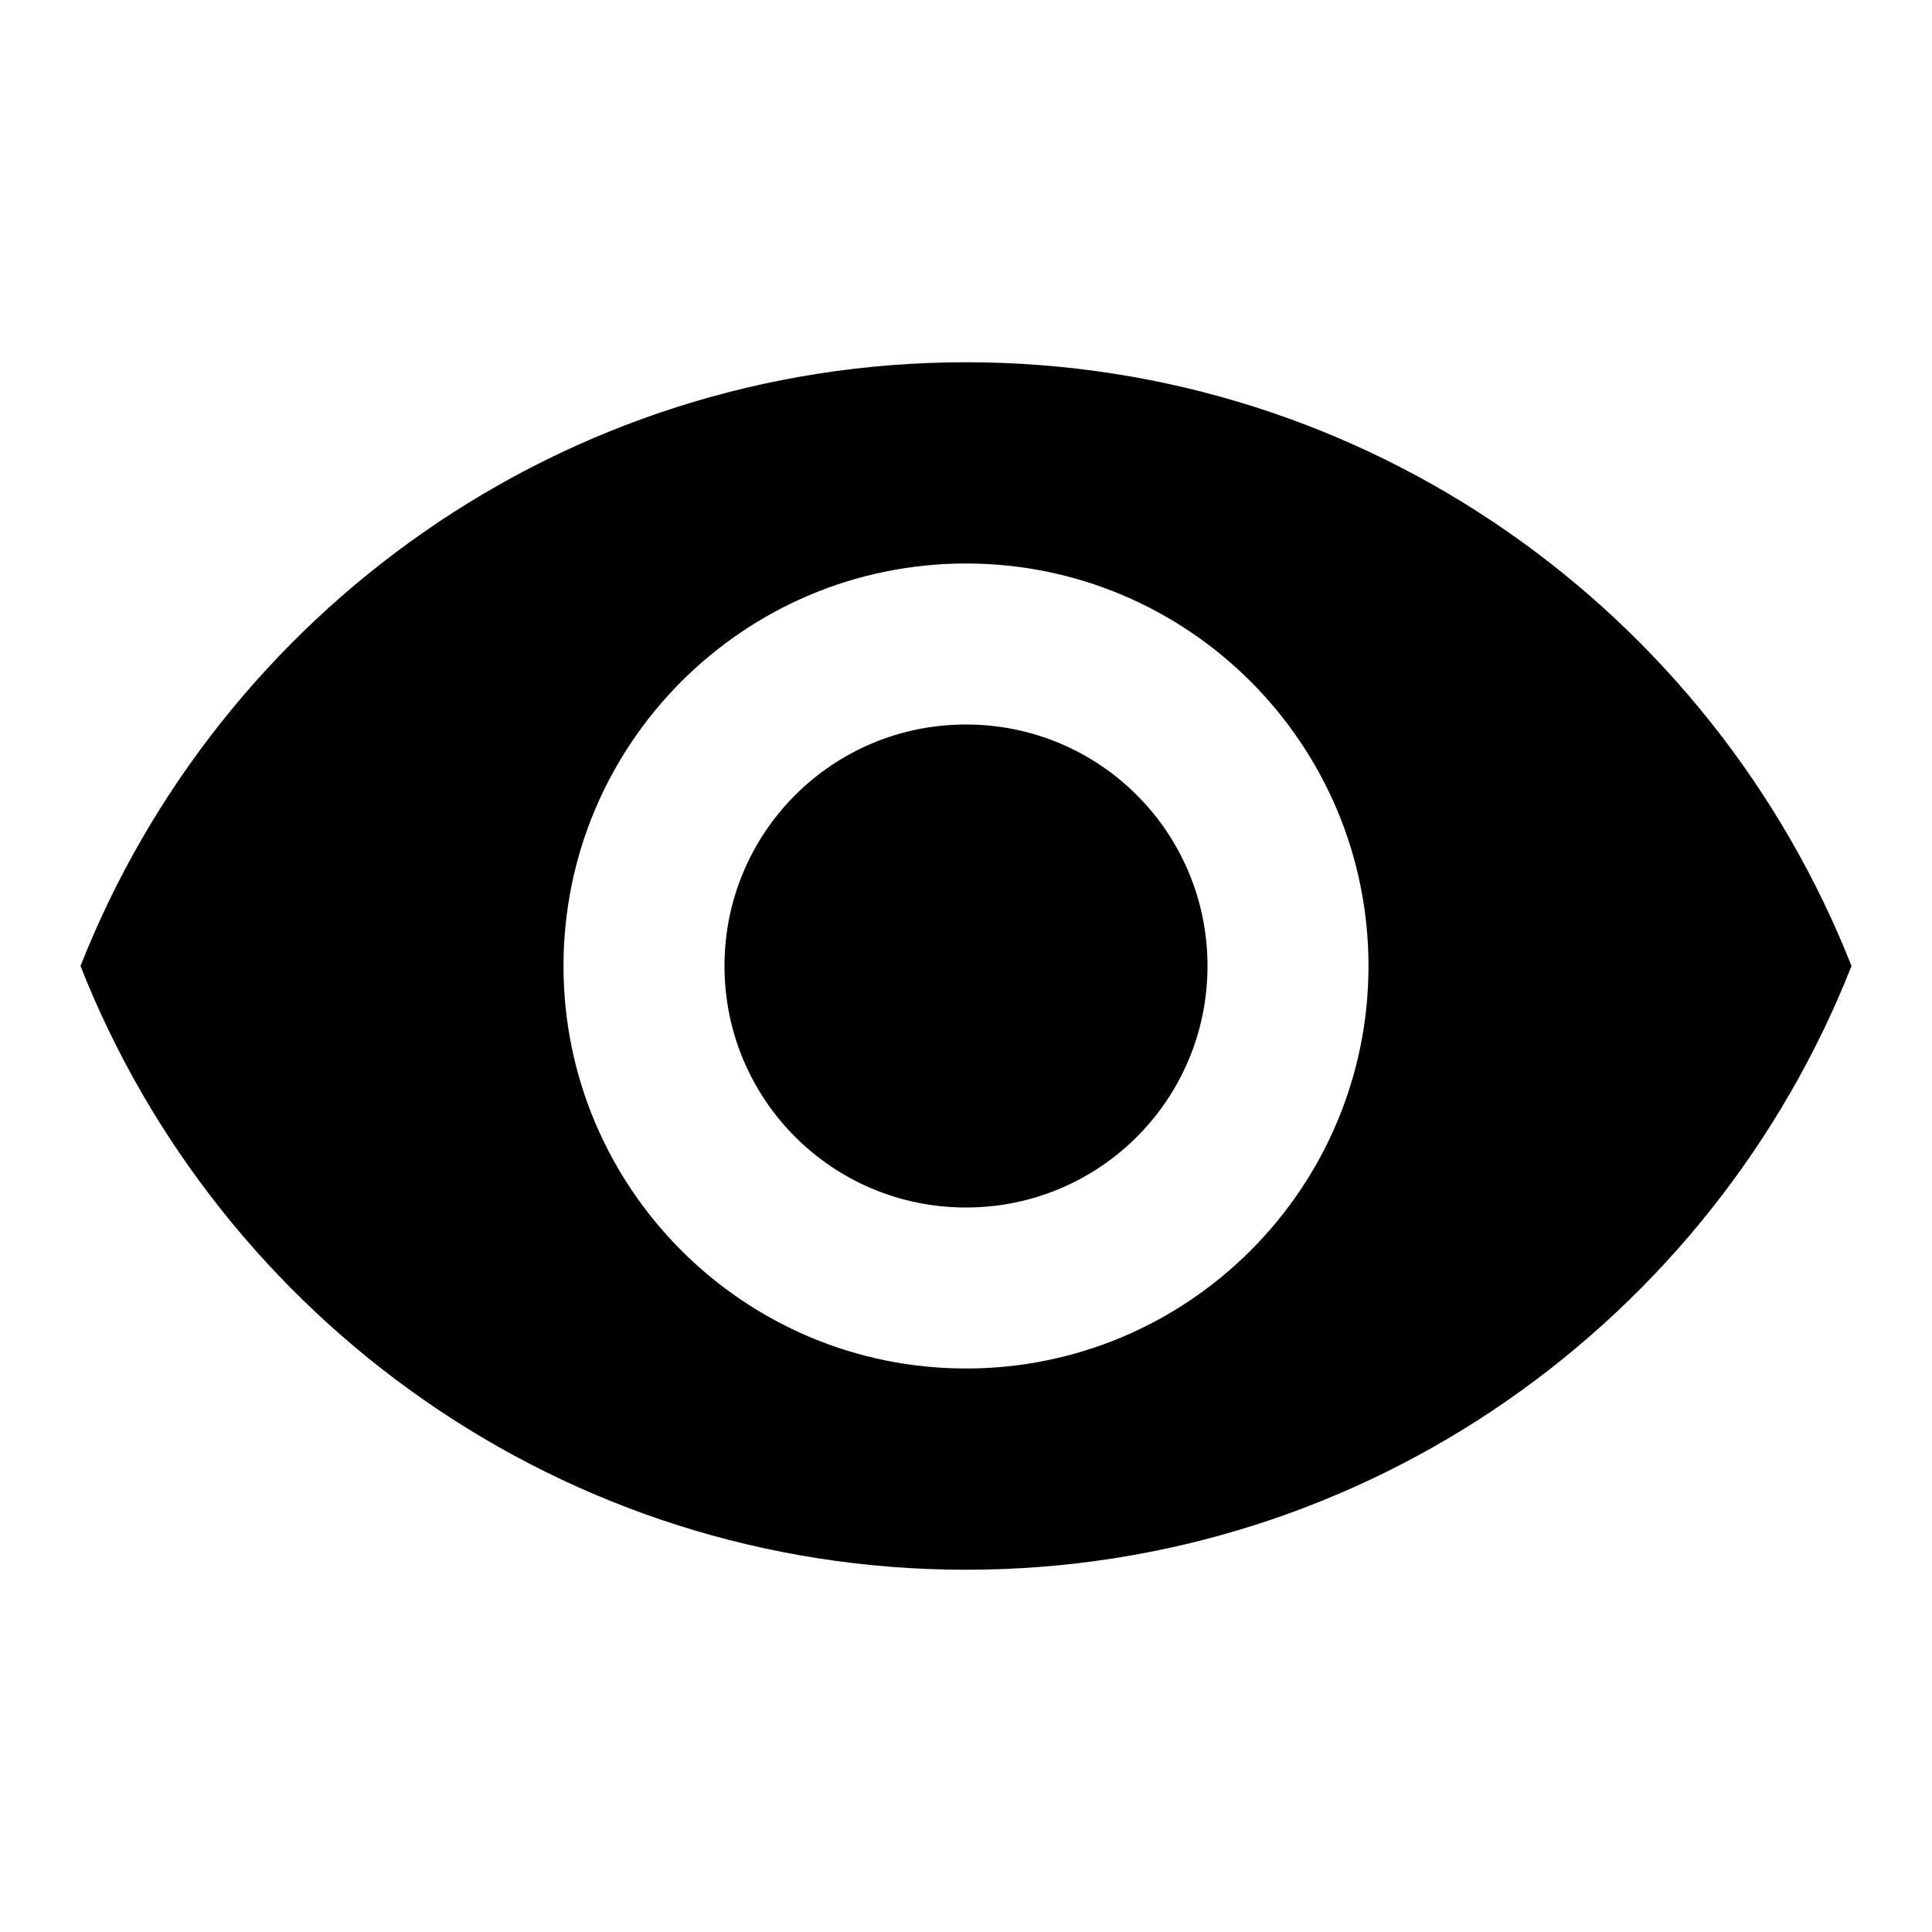
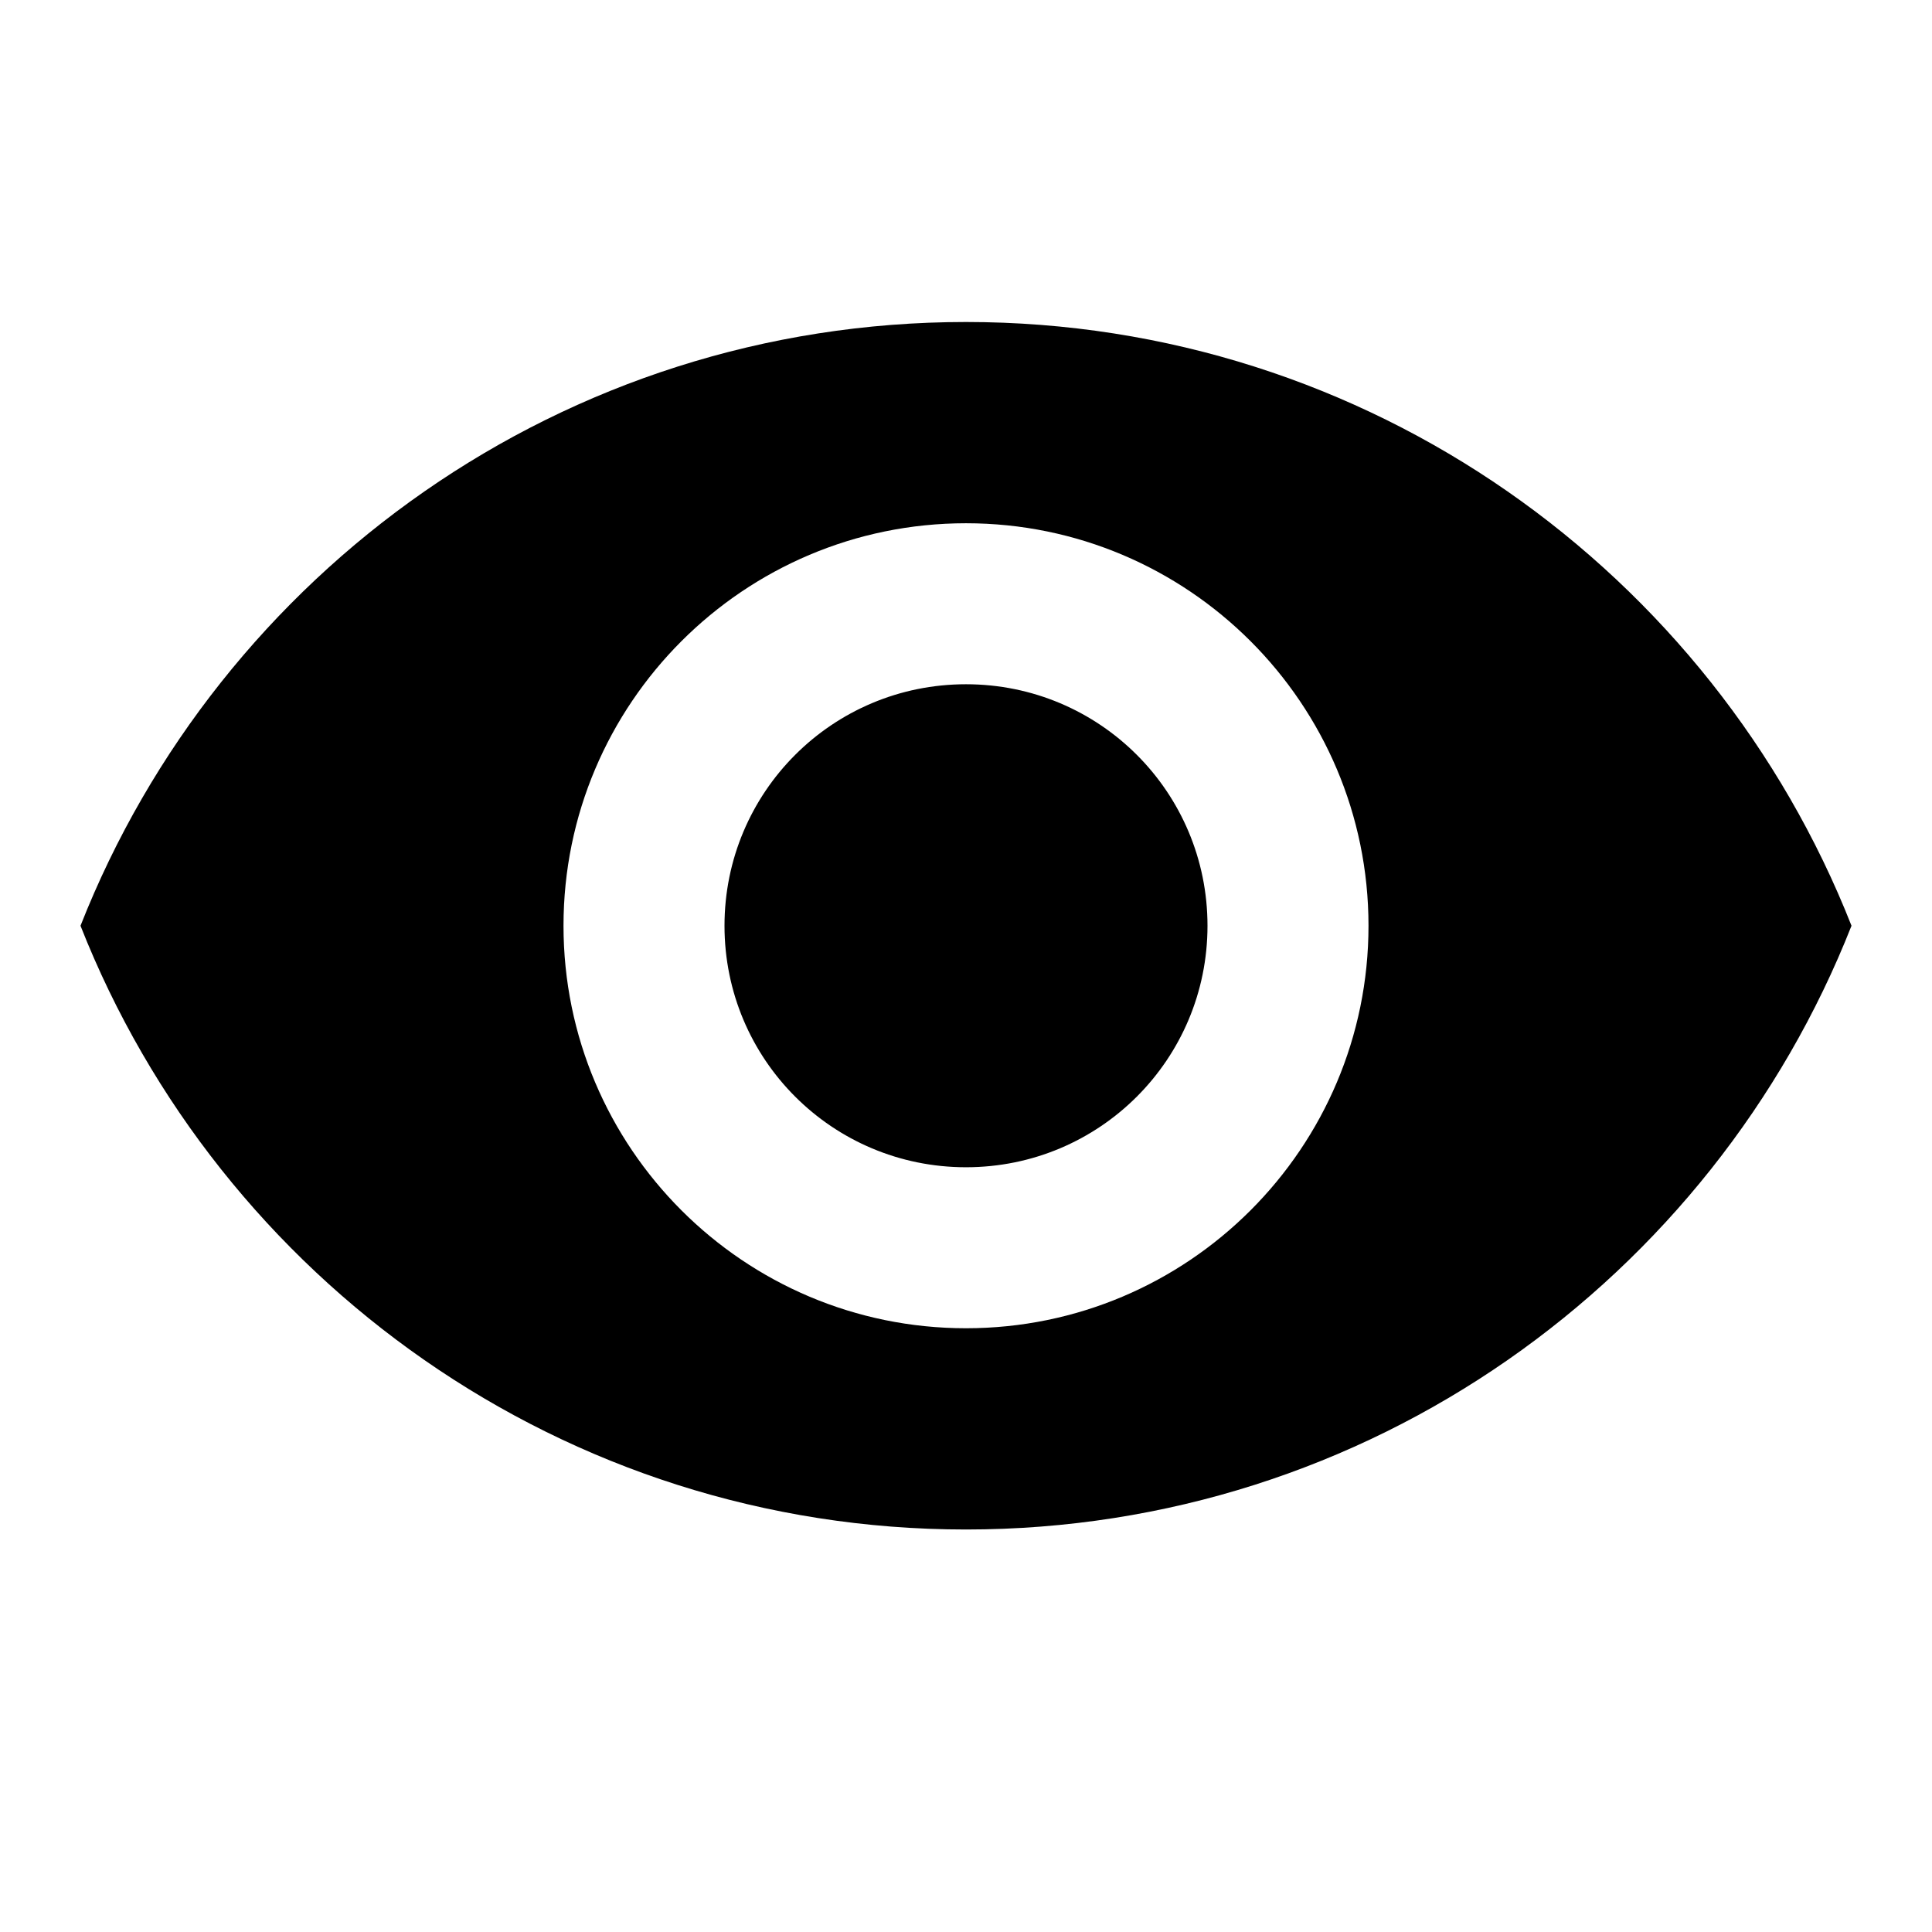
- <svg xmlns="http://www.w3.org/2000/svg" height="24px" viewBox="0 0 24 24" width="24px" fill="#000000">
-   <path d="M0 0h24v24H0z" fill="none" />
-   <path d="M12 4.5C7 4.5 2.73 7.61 1 12c1.73 4.39 6 7.5 11 7.5s9.27-3.11 11-7.5c-1.73-4.39-6-7.5-11-7.5zM12 17c-2.76 0-5-2.24-5-5s2.24-5 5-5 5 2.24 5 5-2.24 5-5 5zm0-8c-1.66 0-3 1.34-3 3s1.34 3 3 3 3-1.34 3-3-1.34-3-3-3z" />
+ <svg xmlns="http://www.w3.org/2000/svg" height="18px" viewBox="0 0 24 24" width="18px" fill="#000000">
+   <path d="M0 0h24v24H0V0z" fill="none" />
+   <path d="M12 4C7 4 2.73 7.11 1 11.5 2.73 15.89 7 19 12 19s9.27-3.11 11-7.5C21.27 7.11 17 4 12 4zm0 12.5c-2.76 0-5-2.24-5-5s2.24-5 5-5 5 2.24 5 5-2.24 5-5 5zm0-8c-1.66 0-3 1.34-3 3s1.34 3 3 3 3-1.34 3-3-1.34-3-3-3z" />
</svg>
